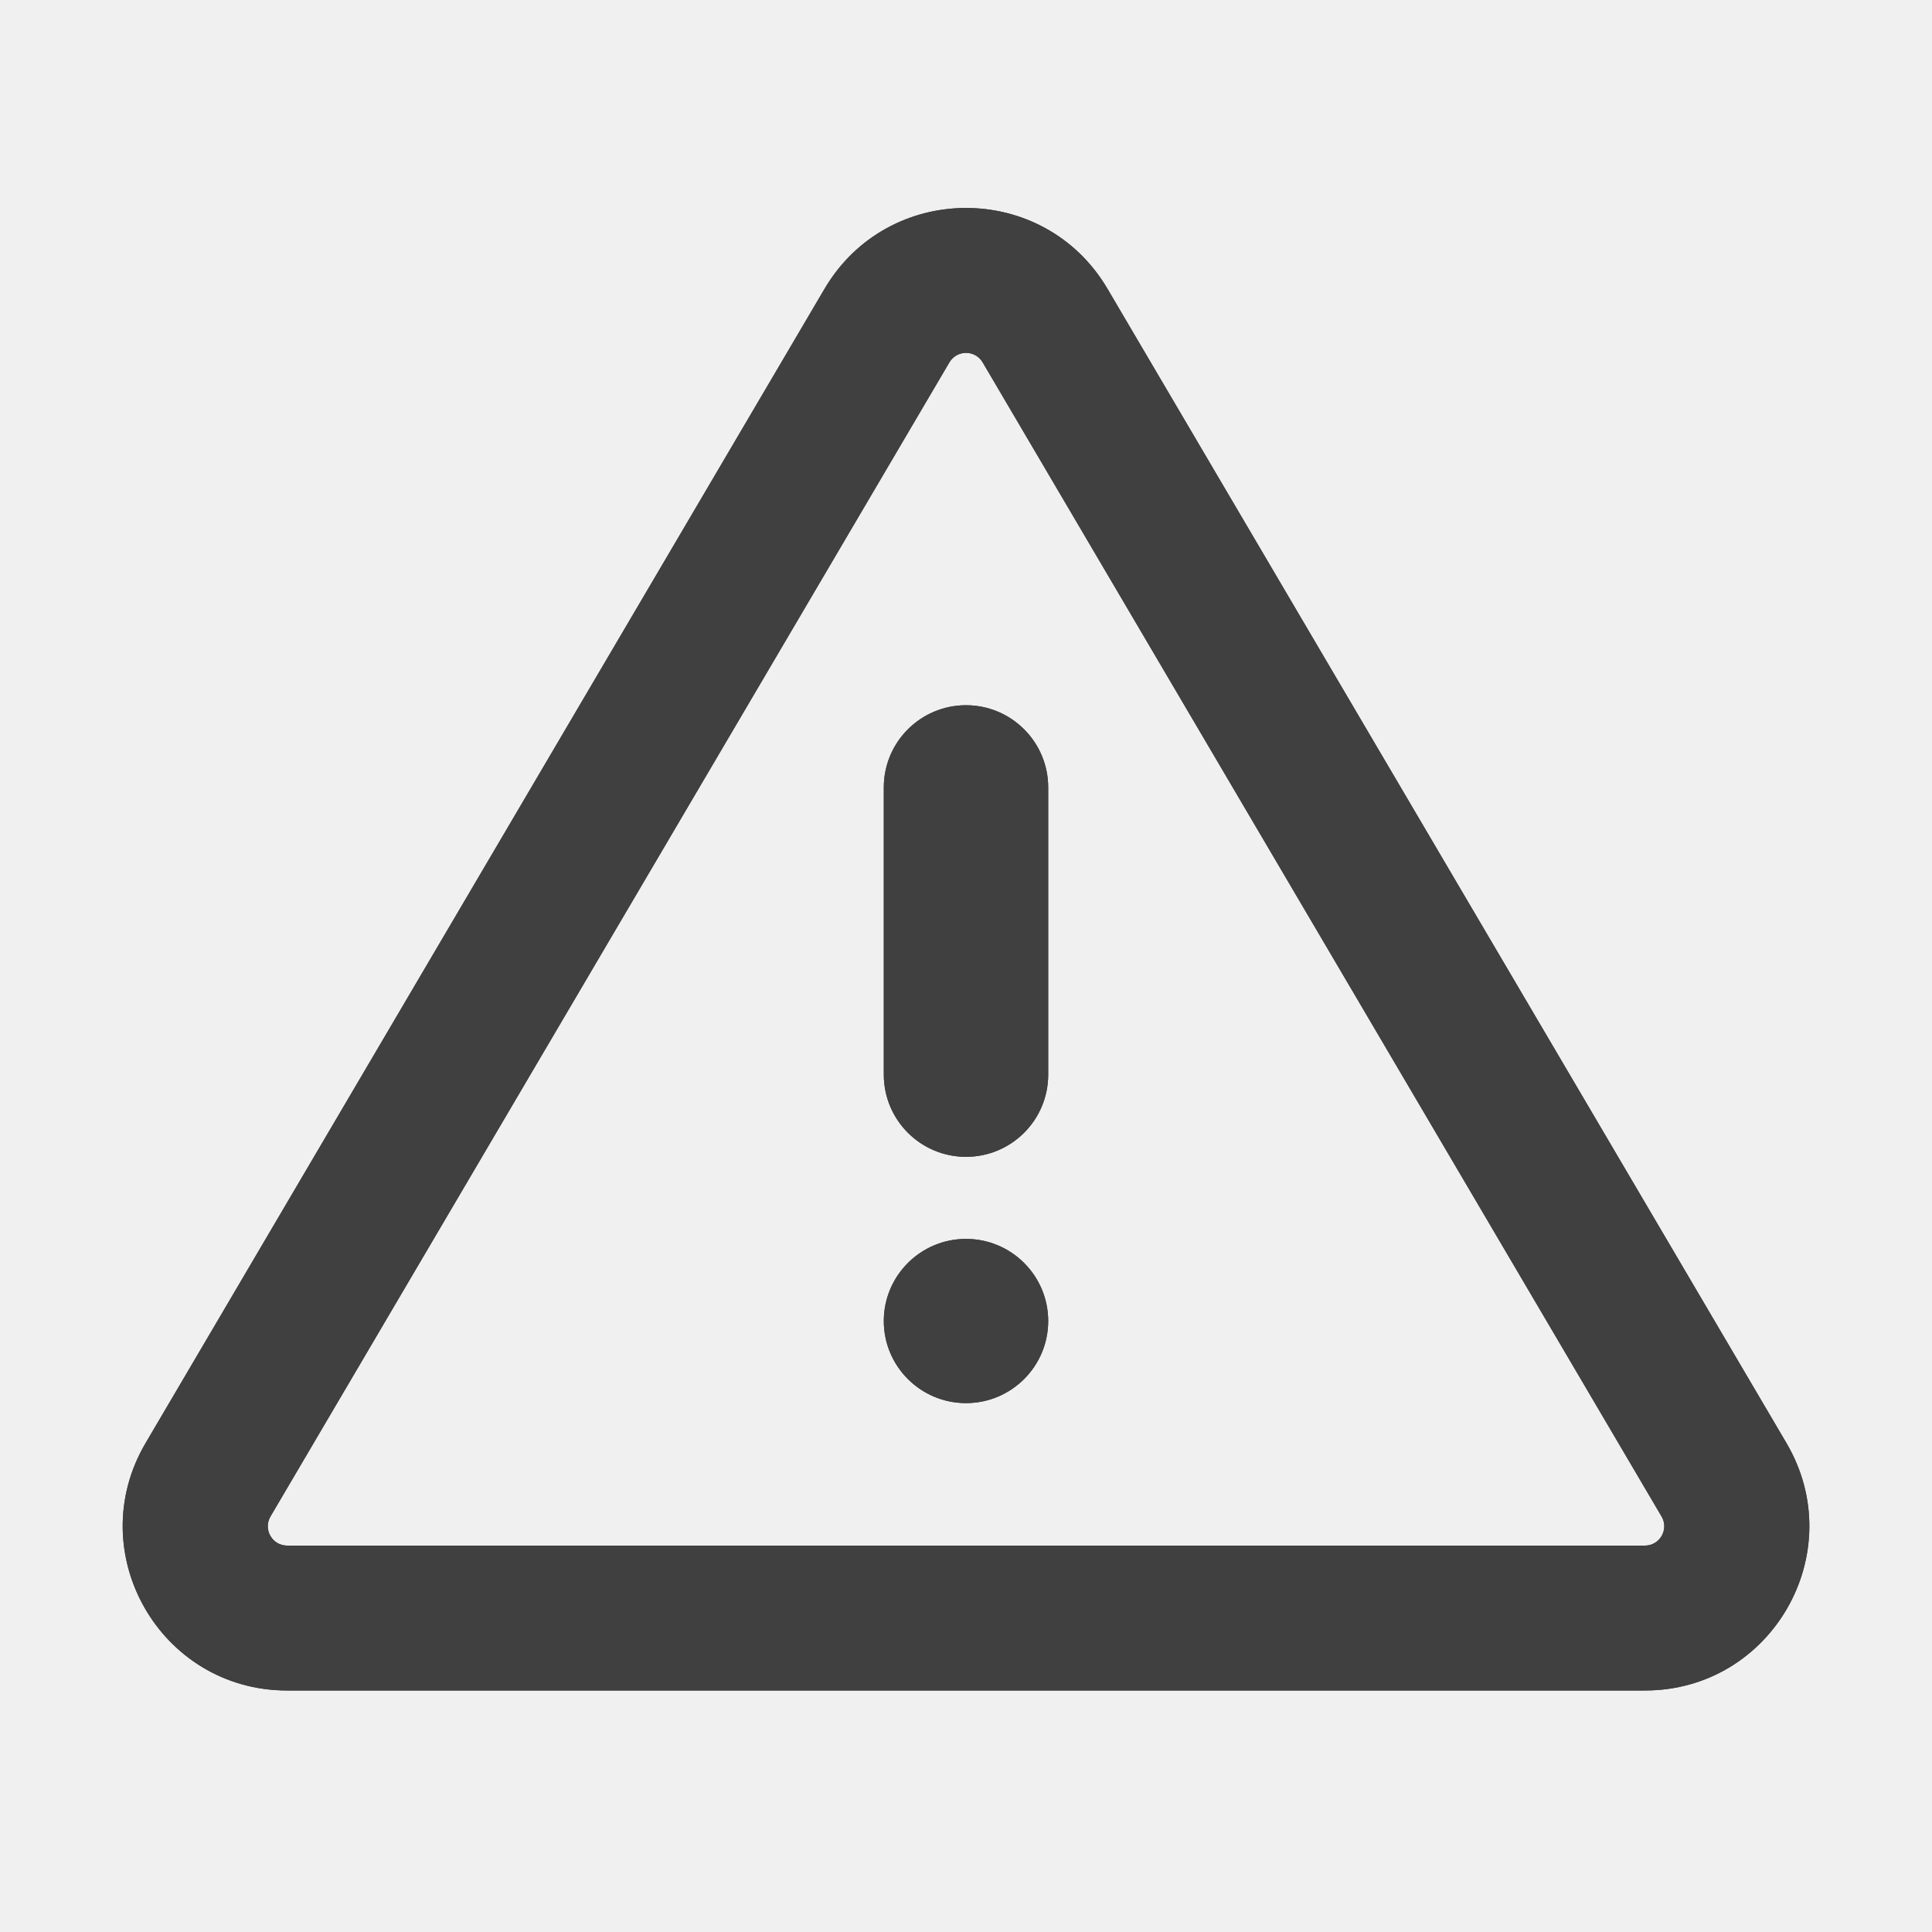
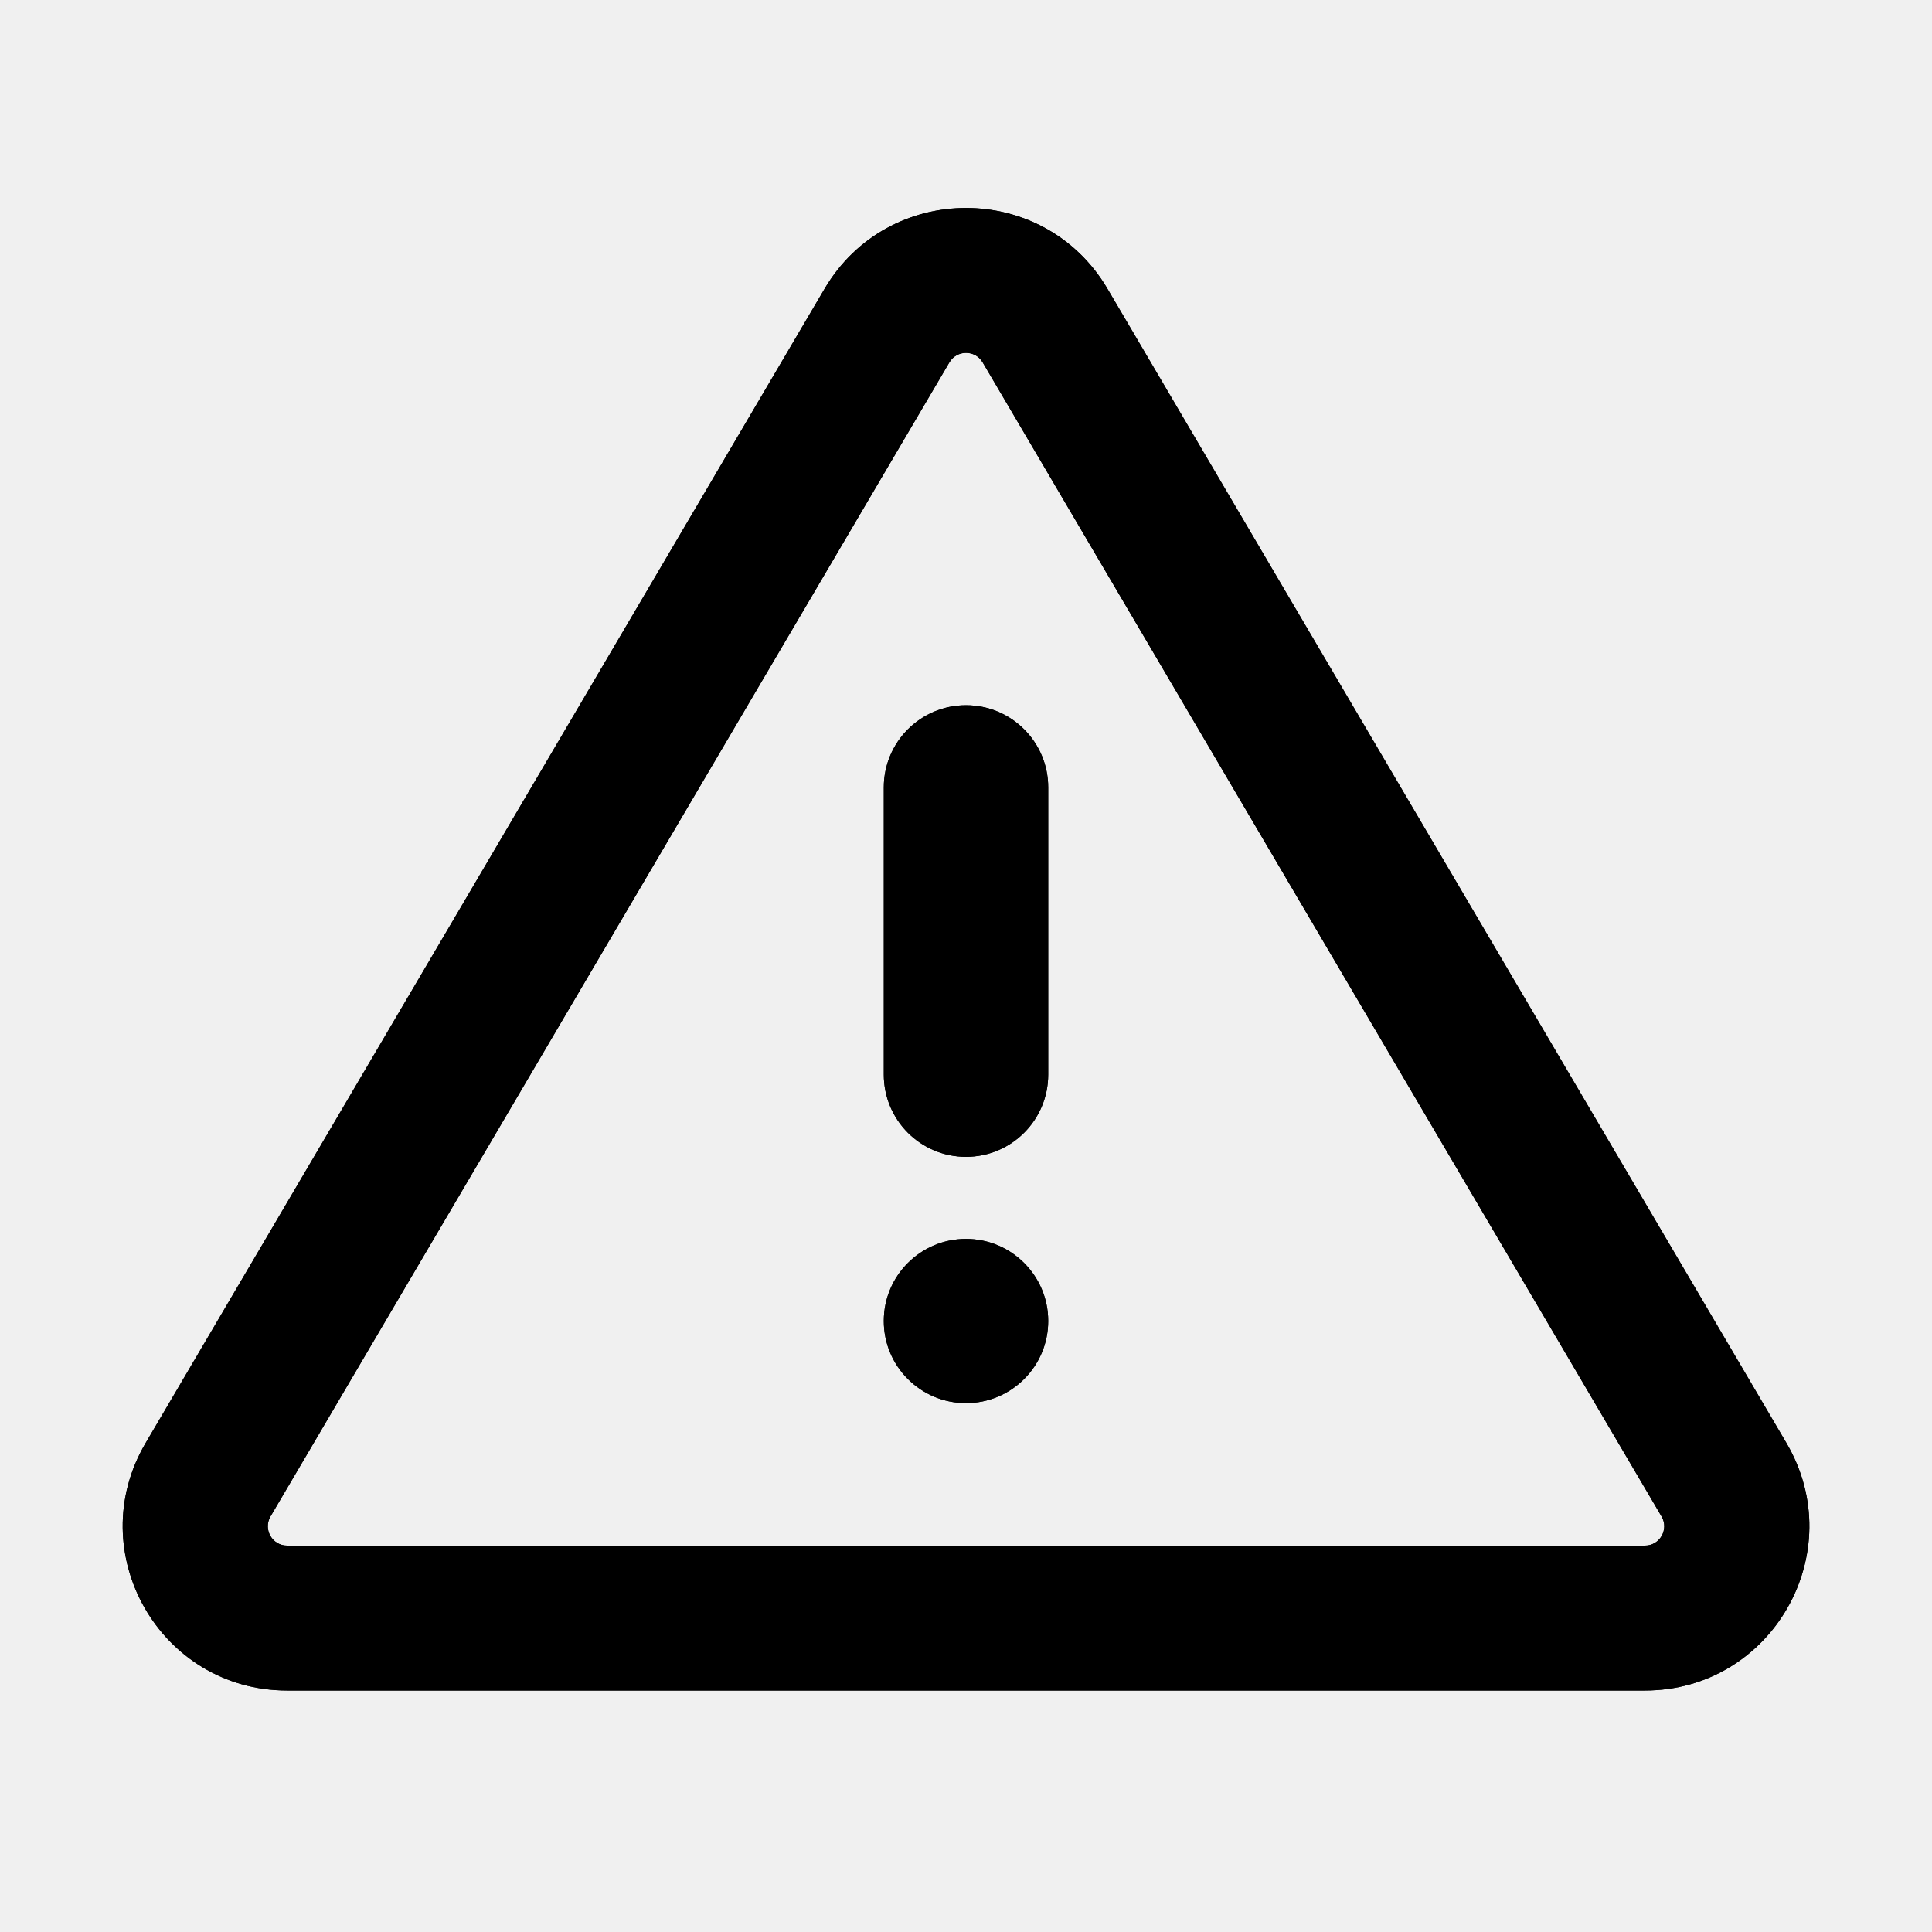
<svg xmlns="http://www.w3.org/2000/svg" width="40" height="40" viewBox="0 0 40 40" fill="none">
  <mask id="path-1-inside-1_90_1437" fill="white">
    <path fill-rule="evenodd" clip-rule="evenodd" d="M34.056 32H5.945C5.636 32 5.444 31.664 5.6 31.397L19.656 7.503C19.811 7.24 20.191 7.24 20.345 7.503L34.401 31.397C34.558 31.664 34.365 32 34.056 32ZM36.986 29.876L22.931 5.982C21.617 3.747 18.385 3.747 17.07 5.982L3.015 29.876C1.681 32.143 3.316 35 5.945 35H34.056C36.686 35 38.32 32.143 36.986 29.876ZM18.298 16.303C18.298 15.363 19.06 14.601 20 14.601C20.94 14.601 21.702 15.363 21.702 16.303V22.248C21.702 23.189 20.94 23.951 20 23.951C19.06 23.951 18.298 23.189 18.298 22.248V16.303ZM18.298 27.35C18.298 26.412 19.061 25.65 20 25.65C20.939 25.65 21.702 26.412 21.702 27.35C21.702 28.289 20.939 29.05 20 29.05C19.061 29.05 18.298 28.289 18.298 27.35Z" />
  </mask>
-   <path fill-rule="evenodd" clip-rule="evenodd" d="M34.056 32H5.945C5.636 32 5.444 31.664 5.6 31.397L19.656 7.503C19.811 7.24 20.191 7.24 20.345 7.503L34.401 31.397C34.558 31.664 34.365 32 34.056 32ZM36.986 29.876L22.931 5.982C21.617 3.747 18.385 3.747 17.07 5.982L3.015 29.876C1.681 32.143 3.316 35 5.945 35H34.056C36.686 35 38.32 32.143 36.986 29.876ZM18.298 16.303C18.298 15.363 19.06 14.601 20 14.601C20.94 14.601 21.702 15.363 21.702 16.303V22.248C21.702 23.189 20.94 23.951 20 23.951C19.06 23.951 18.298 23.189 18.298 22.248V16.303ZM18.298 27.35C18.298 26.412 19.061 25.65 20 25.65C20.939 25.65 21.702 26.412 21.702 27.35C21.702 28.289 20.939 29.05 20 29.05C19.061 29.05 18.298 28.289 18.298 27.35Z" fill="#404040" />
-   <path d="M5.6 31.397L3.015 29.876L3.015 29.876L5.6 31.397ZM19.656 7.503L17.07 5.982L17.07 5.982L19.656 7.503ZM20.345 7.503L17.76 9.024V9.024L20.345 7.503ZM34.401 31.397L31.815 32.918V32.918L34.401 31.397ZM22.931 5.982L25.517 4.461V4.461L22.931 5.982ZM36.986 29.876L39.572 28.355L39.572 28.355L36.986 29.876ZM17.07 5.982L14.484 4.461L14.484 4.461L17.07 5.982ZM3.015 29.876L0.429 28.355V28.355L3.015 29.876ZM5.945 35H34.056V29H5.945V35ZM3.015 29.876C1.681 32.143 3.316 35 5.945 35V29C7.956 29 9.206 31.185 8.186 32.918L3.015 29.876ZM17.07 5.982L3.015 29.876L8.186 32.918L22.242 9.024L17.07 5.982ZM22.931 5.982C21.617 3.747 18.385 3.747 17.07 5.982L22.242 9.024C21.236 10.733 18.765 10.733 17.76 9.024L22.931 5.982ZM36.986 29.876L22.931 5.982L17.76 9.024L31.815 32.918L36.986 29.876ZM34.056 35C36.686 35 38.32 32.143 36.986 29.876L31.815 32.918C30.795 31.185 32.045 29 34.056 29V35ZM20.345 7.503L34.401 31.397L39.572 28.355L25.517 4.461L20.345 7.503ZM19.656 7.503C19.811 7.24 20.191 7.24 20.345 7.503L25.517 4.461C23.042 0.254 16.959 0.254 14.484 4.461L19.656 7.503ZM5.6 31.397L19.656 7.503L14.484 4.461L0.429 28.355L5.6 31.397ZM5.945 32C5.636 32 5.444 31.664 5.6 31.397L0.429 28.355C-2.081 32.621 0.995 38 5.945 38V32ZM34.056 32H5.945V38H34.056V32ZM34.401 31.397C34.558 31.664 34.365 32 34.056 32V38C39.006 38 42.082 32.621 39.572 28.355L34.401 31.397ZM20 11.601C17.403 11.601 15.298 13.706 15.298 16.303H21.298C21.298 17.02 20.717 17.601 20 17.601V11.601ZM24.702 16.303C24.702 13.706 22.597 11.601 20 11.601V17.601C19.283 17.601 18.702 17.02 18.702 16.303H24.702ZM24.702 22.248V16.303H18.702V22.248H24.702ZM20 26.951C22.597 26.951 24.702 24.845 24.702 22.248H18.702C18.702 21.532 19.283 20.951 20 20.951V26.951ZM15.298 22.248C15.298 24.845 17.403 26.951 20 26.951V20.951C20.717 20.951 21.298 21.532 21.298 22.248H15.298ZM15.298 16.303V22.248H21.298V16.303H15.298ZM20 22.65C17.409 22.65 15.298 24.75 15.298 27.35H21.298C21.298 28.073 20.713 28.65 20 28.65V22.65ZM24.702 27.35C24.702 24.75 22.591 22.65 20 22.65V28.65C19.287 28.65 18.702 28.073 18.702 27.35H24.702ZM20 32.05C22.591 32.05 24.702 29.951 24.702 27.35H18.702C18.702 26.628 19.287 26.05 20 26.05V32.05ZM15.298 27.35C15.298 29.951 17.409 32.05 20 32.05V26.05C20.713 26.05 21.298 26.628 21.298 27.35H15.298Z" fill="#404040" mask="url(#path-1-inside-1_90_1437)" />
+   <path fill-rule="evenodd" clip-rule="evenodd" d="M34.056 32H5.945C5.636 32 5.444 31.664 5.6 31.397L19.656 7.503C19.811 7.24 20.191 7.24 20.345 7.503L34.401 31.397C34.558 31.664 34.365 32 34.056 32ZM36.986 29.876L22.931 5.982C21.617 3.747 18.385 3.747 17.07 5.982L3.015 29.876C1.681 32.143 3.316 35 5.945 35H34.056C36.686 35 38.32 32.143 36.986 29.876ZM18.298 16.303C18.298 15.363 19.06 14.601 20 14.601C20.94 14.601 21.702 15.363 21.702 16.303V22.248C21.702 23.189 20.94 23.951 20 23.951C19.06 23.951 18.298 23.189 18.298 22.248V16.303ZM18.298 27.35C18.298 26.412 19.061 25.65 20 25.65C20.939 25.65 21.702 26.412 21.702 27.35C21.702 28.289 20.939 29.05 20 29.05C19.061 29.05 18.298 28.289 18.298 27.35Z" fill="currentColor" />
+   <path d="M5.6 31.397L3.015 29.876L3.015 29.876L5.6 31.397ZM19.656 7.503L17.07 5.982L17.07 5.982L19.656 7.503ZM20.345 7.503L17.76 9.024V9.024L20.345 7.503ZM34.401 31.397L31.815 32.918V32.918L34.401 31.397ZM22.931 5.982L25.517 4.461V4.461L22.931 5.982ZM36.986 29.876L39.572 28.355L39.572 28.355L36.986 29.876ZM17.07 5.982L14.484 4.461L14.484 4.461L17.07 5.982ZM3.015 29.876L0.429 28.355V28.355L3.015 29.876ZM5.945 35H34.056V29H5.945V35ZM3.015 29.876C1.681 32.143 3.316 35 5.945 35V29C7.956 29 9.206 31.185 8.186 32.918L3.015 29.876ZM17.07 5.982L3.015 29.876L8.186 32.918L22.242 9.024L17.07 5.982ZM22.931 5.982C21.617 3.747 18.385 3.747 17.07 5.982L22.242 9.024C21.236 10.733 18.765 10.733 17.76 9.024L22.931 5.982ZM36.986 29.876L22.931 5.982L17.76 9.024L31.815 32.918L36.986 29.876ZM34.056 35C36.686 35 38.32 32.143 36.986 29.876L31.815 32.918C30.795 31.185 32.045 29 34.056 29V35ZM20.345 7.503L34.401 31.397L39.572 28.355L25.517 4.461L20.345 7.503ZM19.656 7.503C19.811 7.24 20.191 7.24 20.345 7.503L25.517 4.461C23.042 0.254 16.959 0.254 14.484 4.461L19.656 7.503ZM5.6 31.397L19.656 7.503L14.484 4.461L0.429 28.355L5.6 31.397ZM5.945 32C5.636 32 5.444 31.664 5.6 31.397L0.429 28.355C-2.081 32.621 0.995 38 5.945 38V32ZM34.056 32H5.945V38H34.056V32ZM34.401 31.397C34.558 31.664 34.365 32 34.056 32V38C39.006 38 42.082 32.621 39.572 28.355L34.401 31.397ZM20 11.601C17.403 11.601 15.298 13.706 15.298 16.303H21.298C21.298 17.02 20.717 17.601 20 17.601V11.601ZM24.702 16.303C24.702 13.706 22.597 11.601 20 11.601V17.601C19.283 17.601 18.702 17.02 18.702 16.303H24.702ZM24.702 22.248V16.303H18.702V22.248H24.702ZM20 26.951C22.597 26.951 24.702 24.845 24.702 22.248H18.702C18.702 21.532 19.283 20.951 20 20.951V26.951ZM15.298 22.248C15.298 24.845 17.403 26.951 20 26.951V20.951C20.717 20.951 21.298 21.532 21.298 22.248H15.298ZM15.298 16.303V22.248H21.298V16.303H15.298ZM20 22.65C17.409 22.65 15.298 24.75 15.298 27.35H21.298C21.298 28.073 20.713 28.65 20 28.65V22.65ZM24.702 27.35C24.702 24.75 22.591 22.65 20 22.65V28.65C19.287 28.65 18.702 28.073 18.702 27.35H24.702ZM20 32.05C22.591 32.05 24.702 29.951 24.702 27.35H18.702C18.702 26.628 19.287 26.05 20 26.05V32.05ZM15.298 27.35C15.298 29.951 17.409 32.05 20 32.05V26.05C20.713 26.05 21.298 26.628 21.298 27.35H15.298Z" fill="currentColor" mask="url(#path-1-inside-1_90_1437)" />
</svg>
